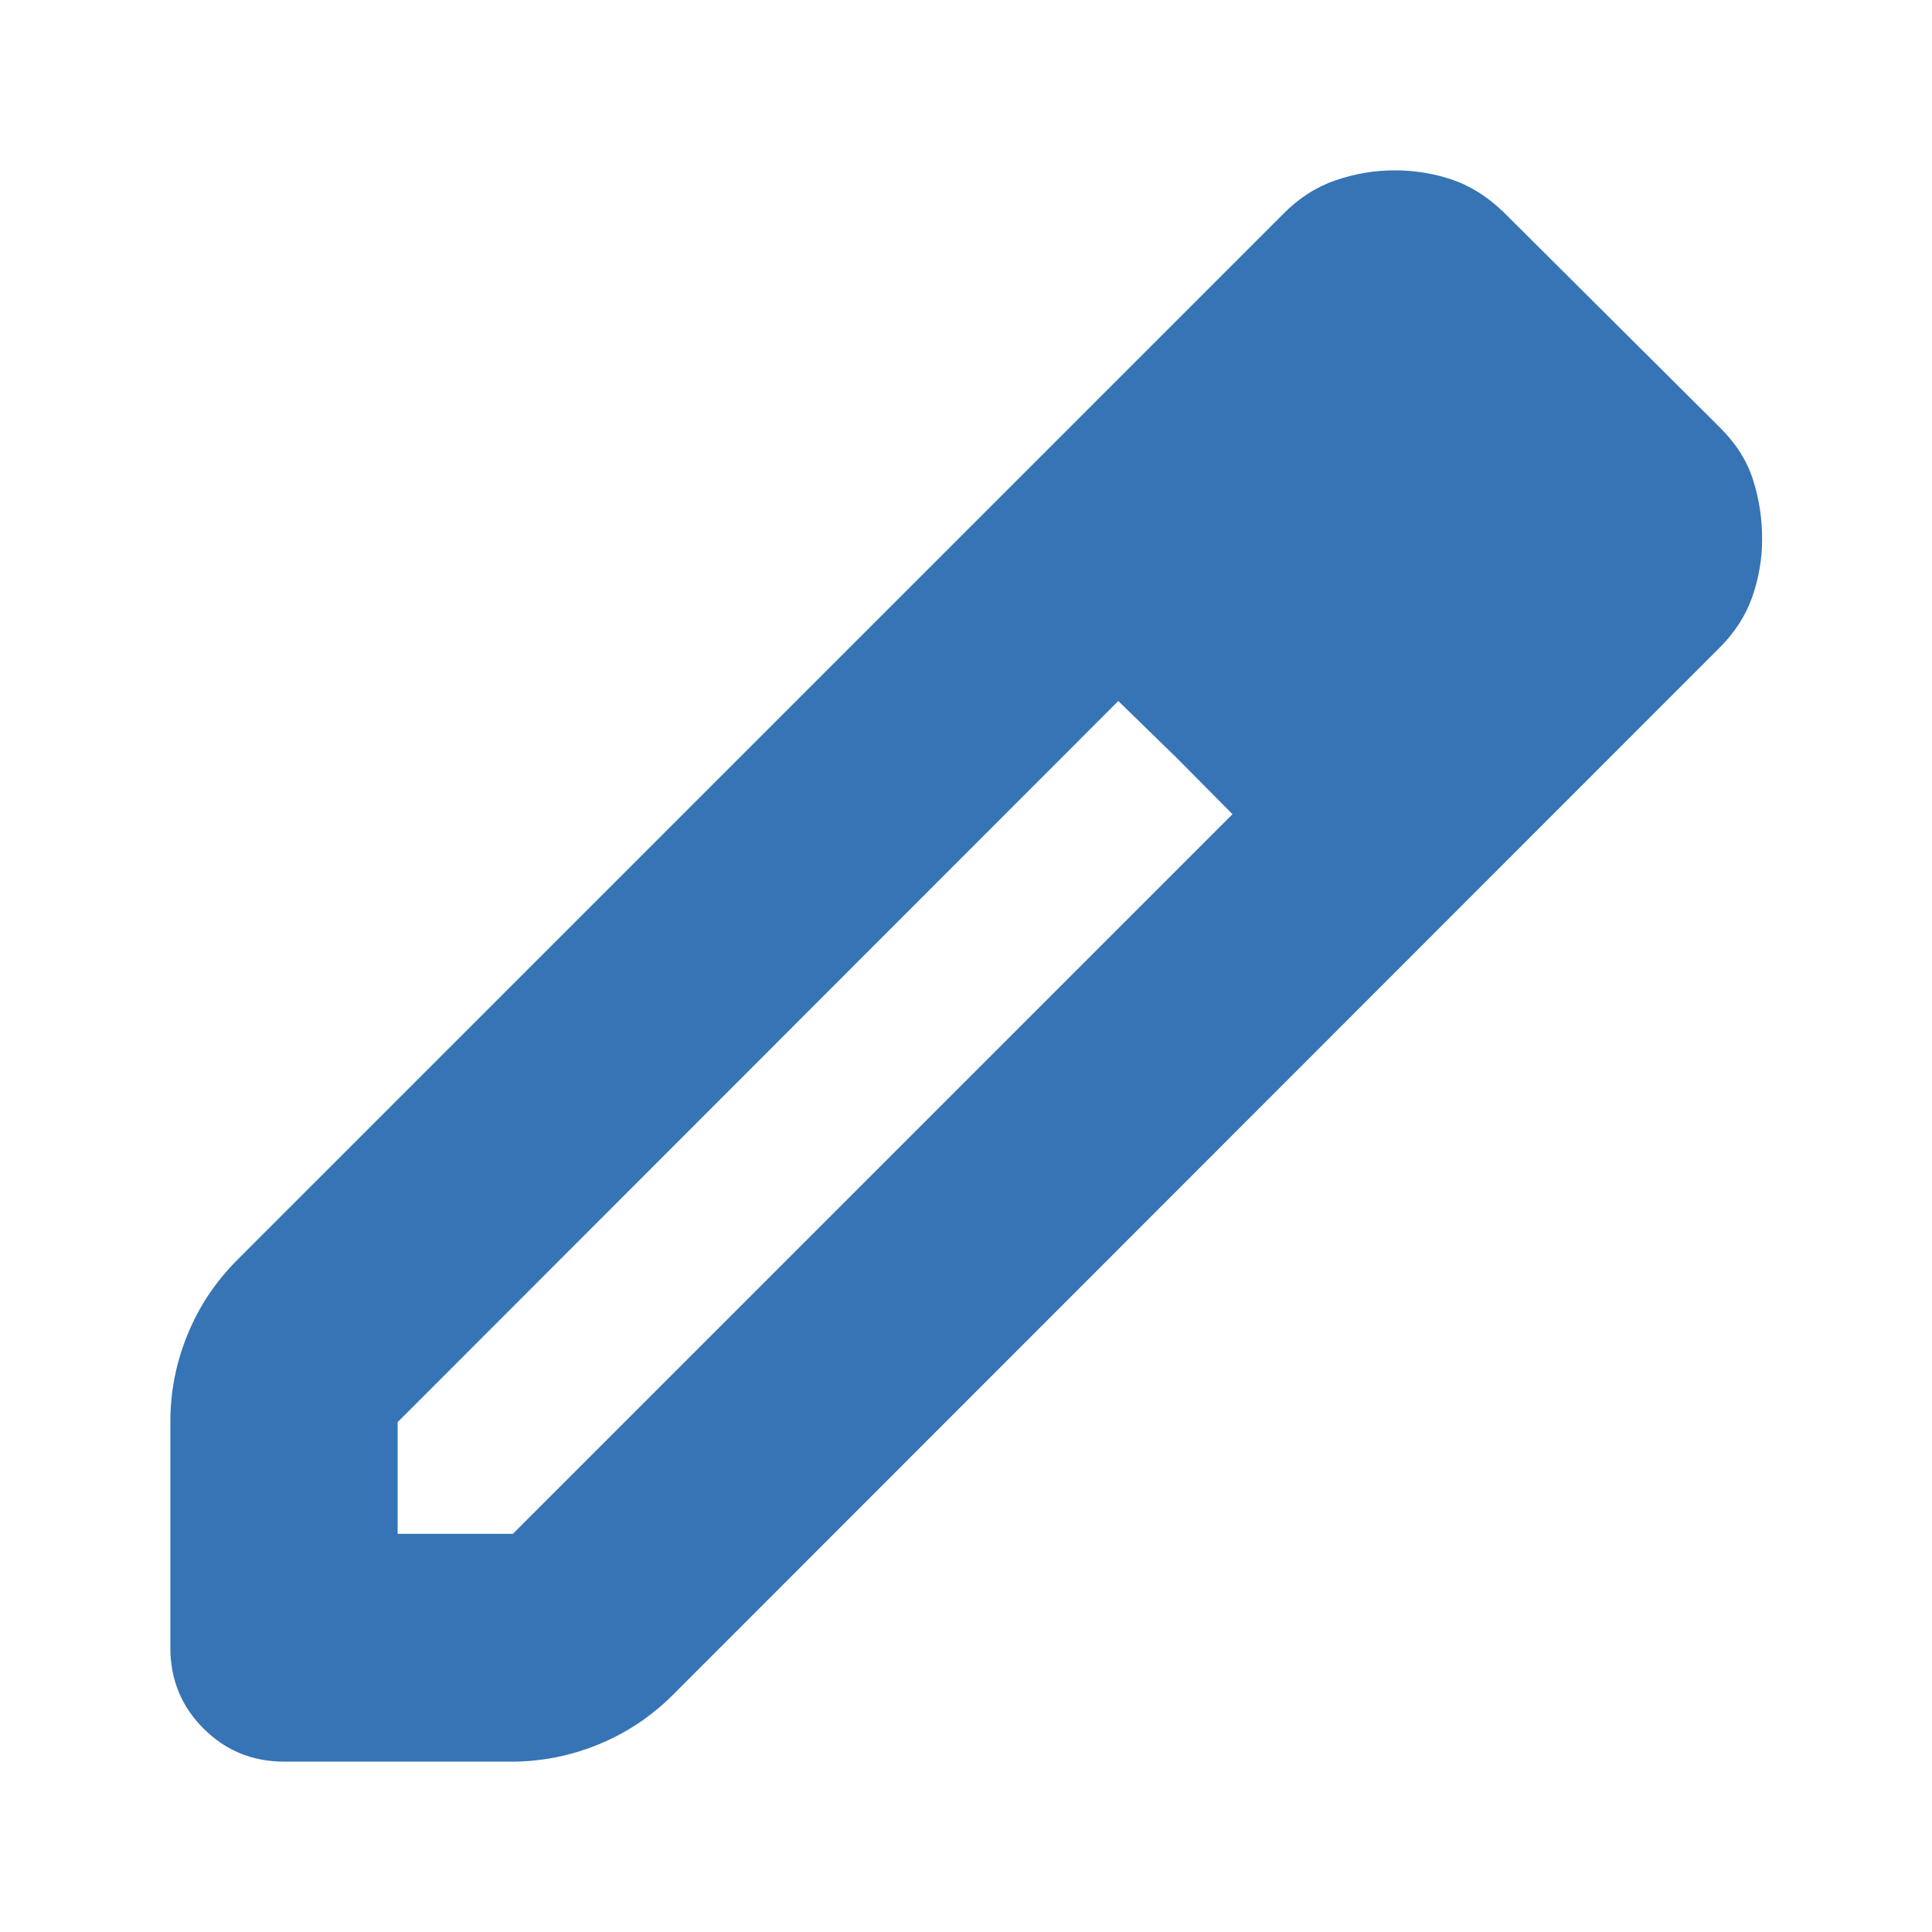
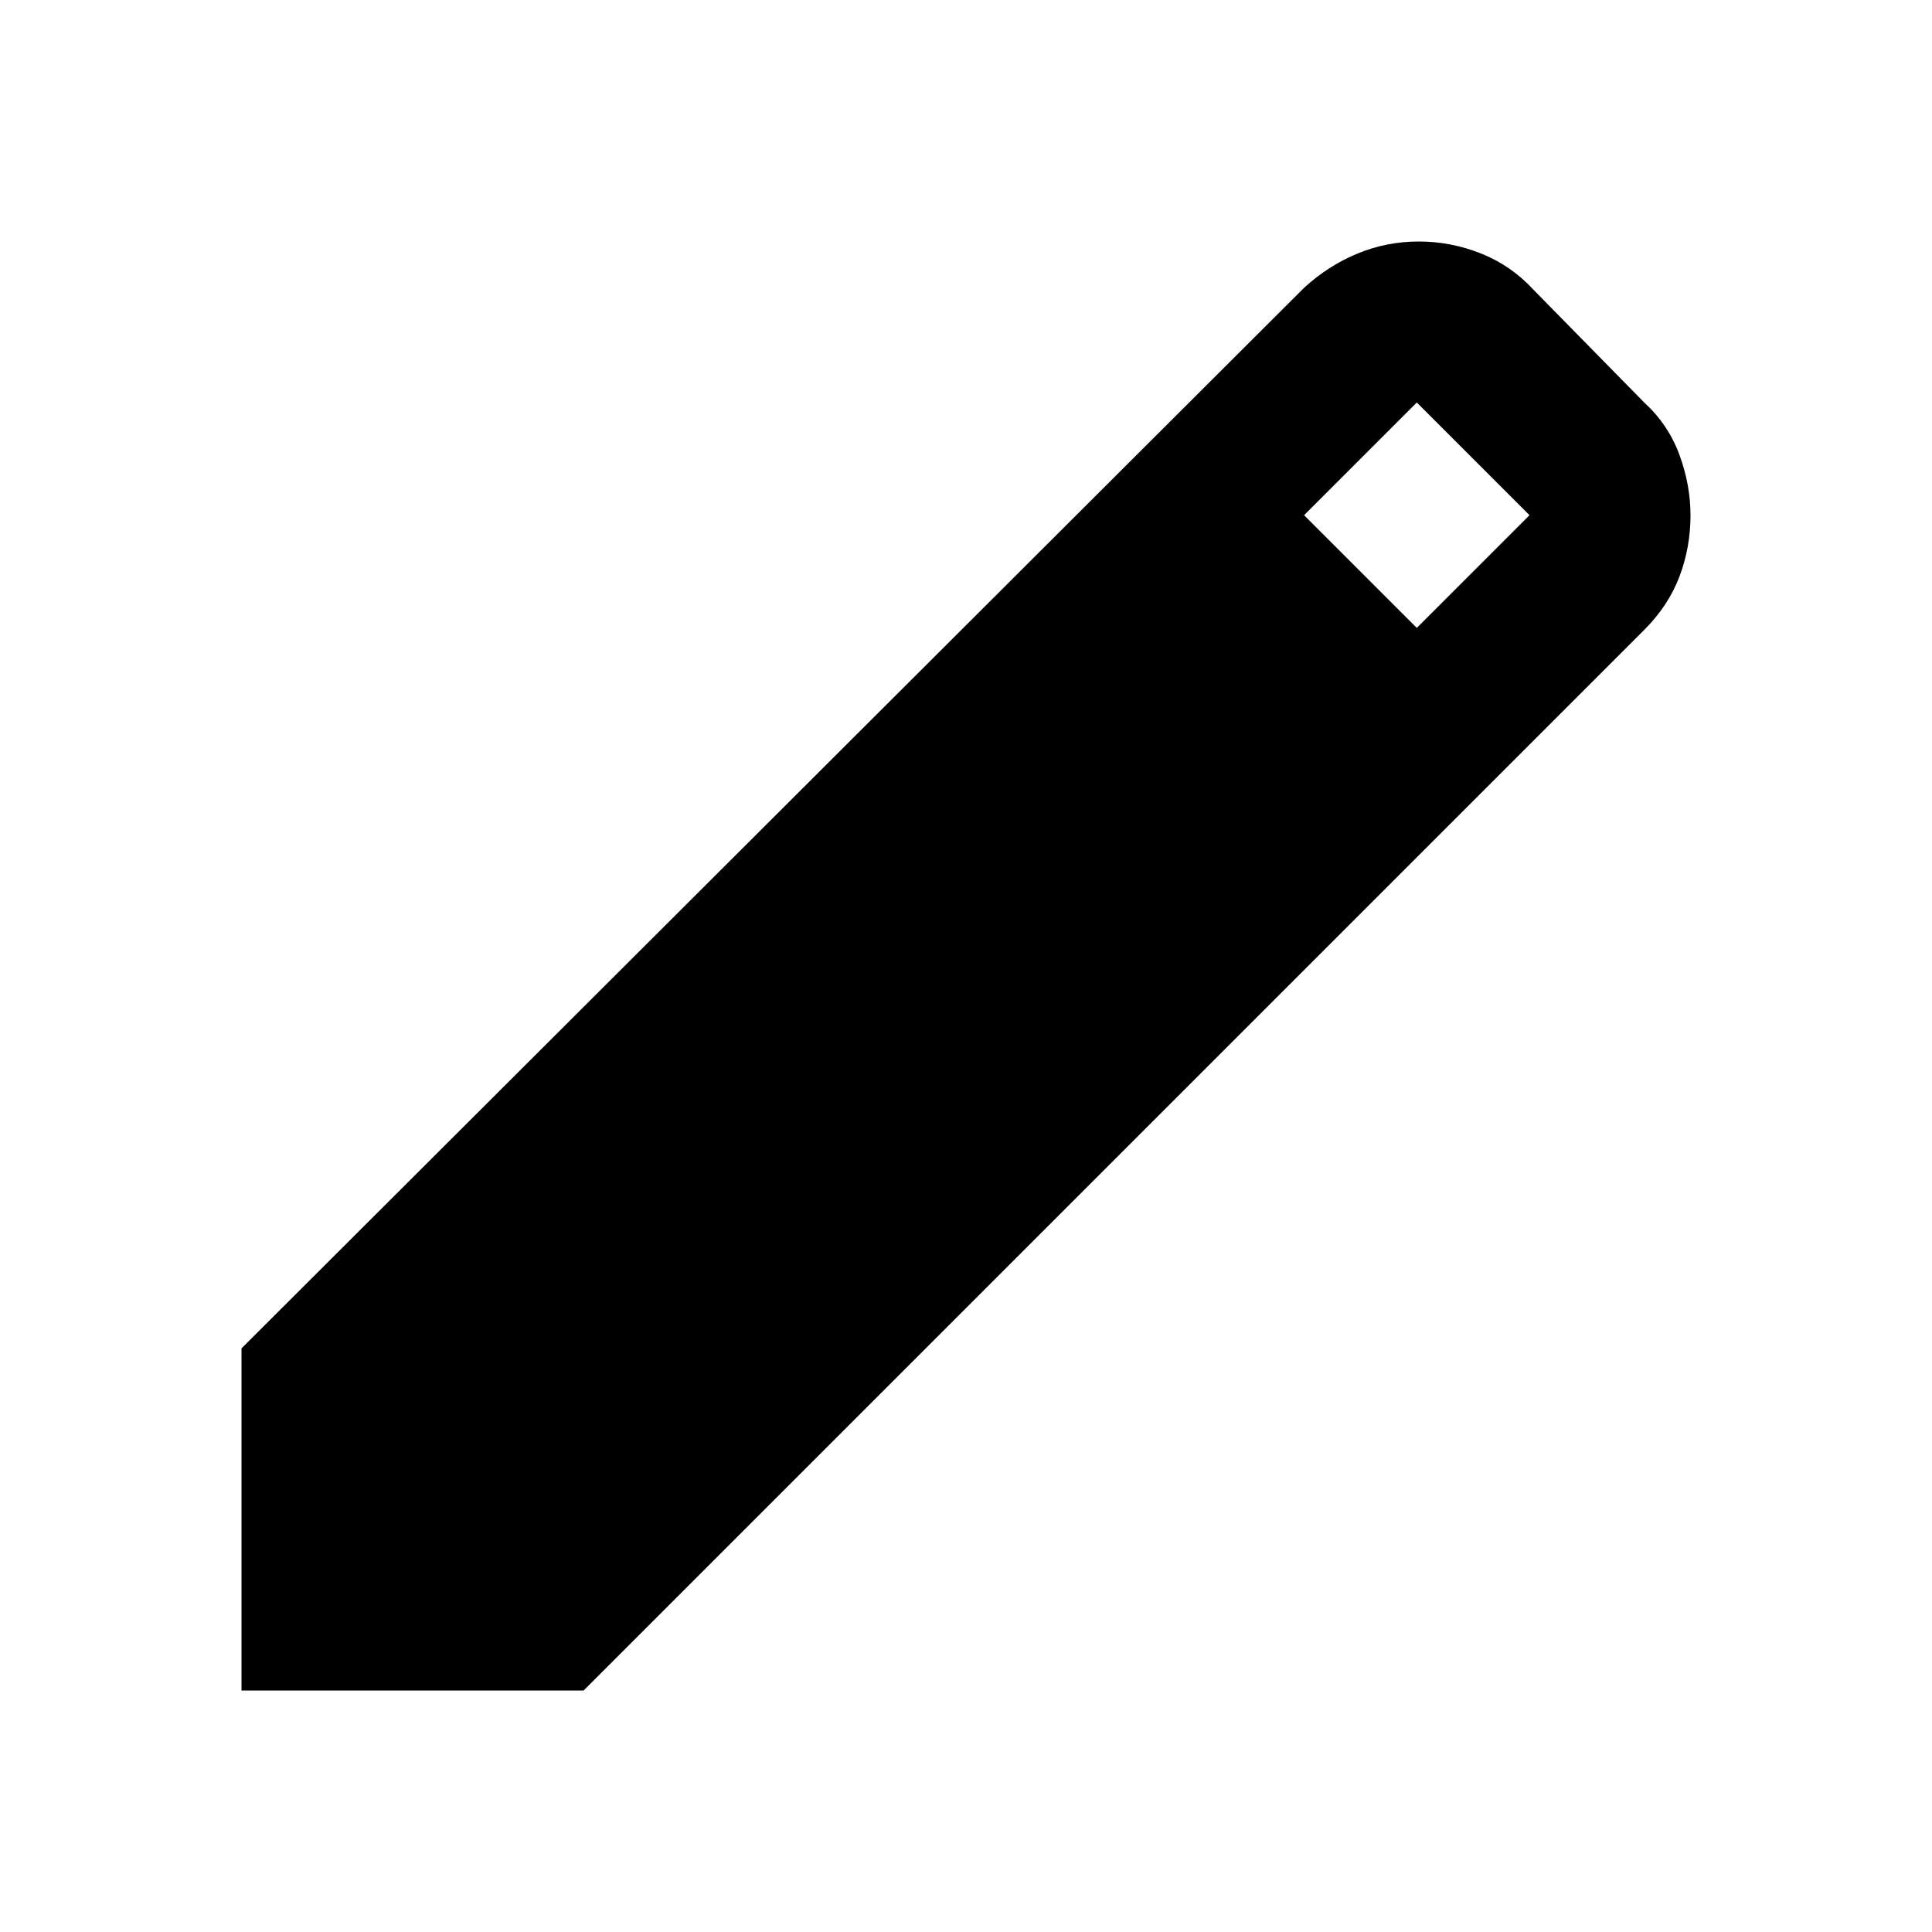
- <svg xmlns="http://www.w3.org/2000/svg" height="24px" viewBox="0 -960 960 960" width="24px" fill="#3674B5">
-   <path d="M197.59-197.83h57.24l357.6-357.6-56.76-56.24-358.08 358.32v55.52ZM141.24-84.65q-23.67 0-40.13-16.46t-16.46-40.13v-112.35q0-22.4 8.53-43.25 8.52-20.85 24.62-37.01l519.91-519.9q11.4-11.64 25.85-16.62 14.45-4.98 29.42-4.98 14.89 0 28.5 4.6t25.56 16.08l107.87 107.39q11.72 11.71 16.2 25.79 4.48 14.07 4.48 29.26 0 14.97-4.98 29.05-4.98 14.07-16.7 25.55L334.33-117.8q-16.16 16.1-37.01 24.62-20.85 8.53-43.25 8.53H141.24ZM749.7-692.22l-57.24-56.48 57.24 56.48ZM584.43-583.67l-28.76-28 56.76 56.24-28-28.24Z" />
+ <svg xmlns="http://www.w3.org/2000/svg" height="24px" viewBox="0 -960 960 960" width="24px" fill="#000000">
+   <path d="M120-120v-170l528-527q12-11 26.5-17t30.5-6q16 0 31 6t26 18l55 56q12 11 17.5 26t5.5 30q0 16-5.5 30.5T817-647L290-120H120Zm584-528 56-56-56-56-56 56 56 56Z" />
</svg>
